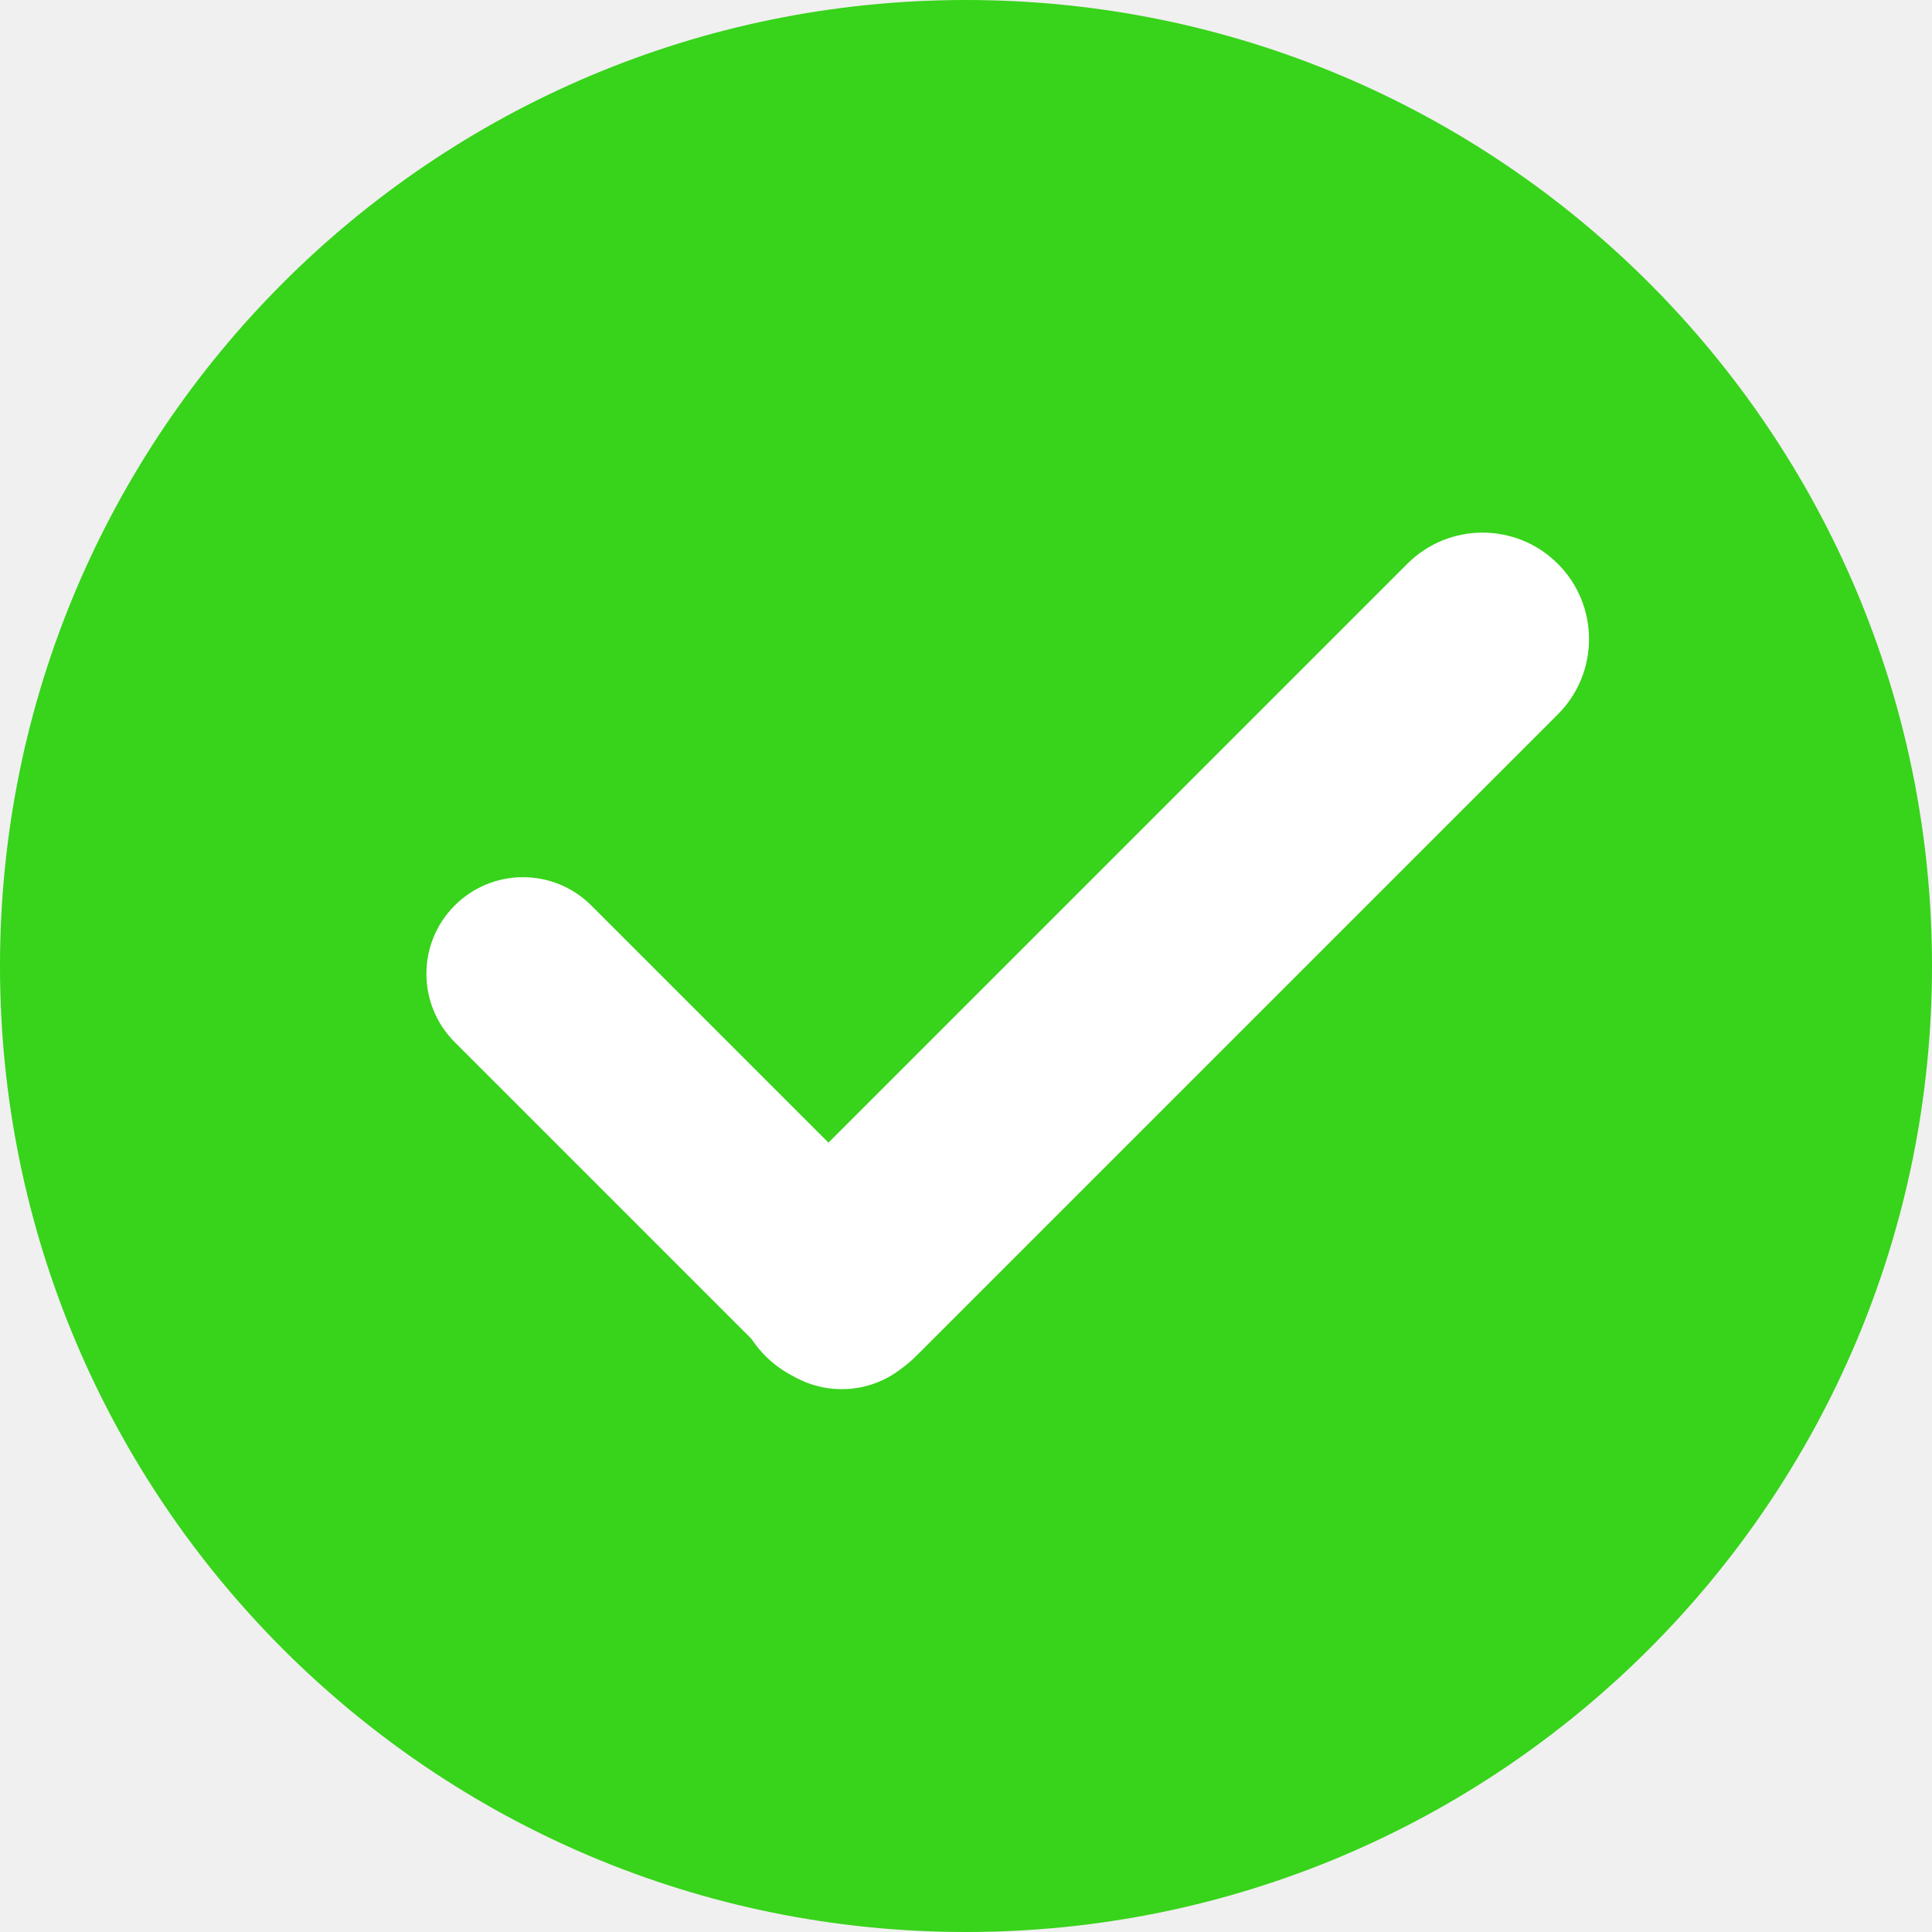
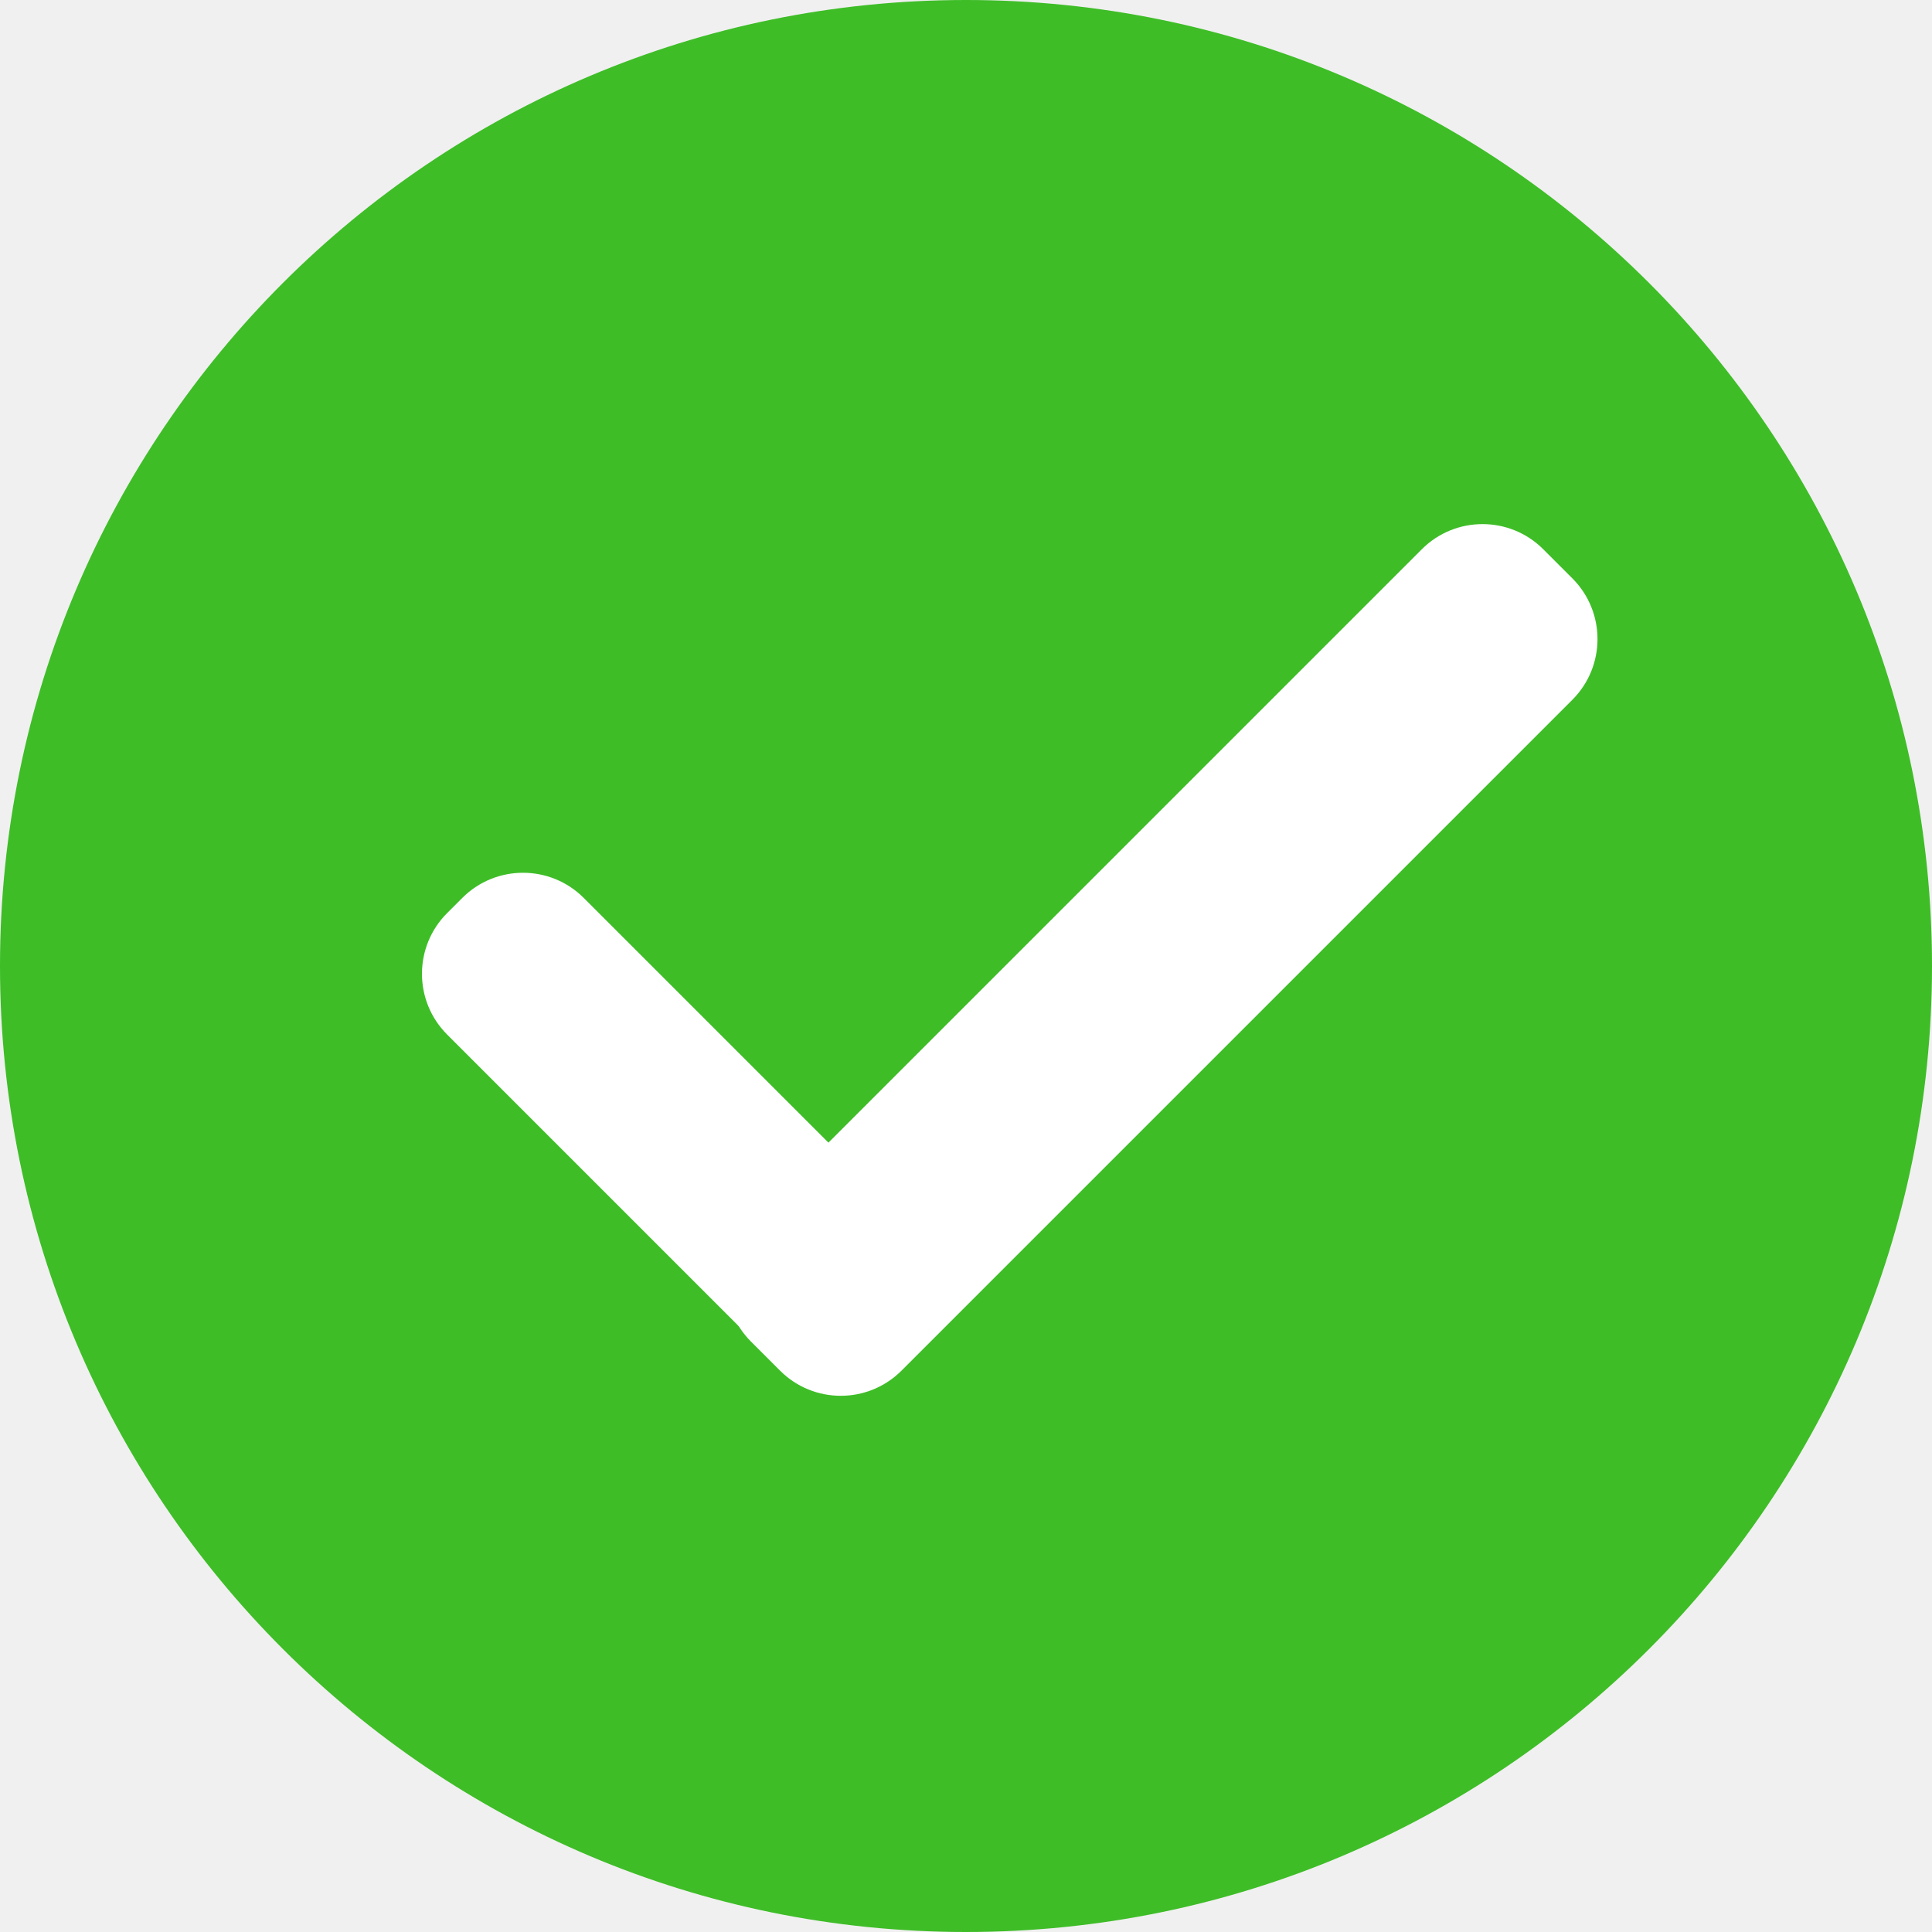
- <svg xmlns="http://www.w3.org/2000/svg" width="30" height="30" viewBox="0 0 30 30" fill="none">
-   <circle cx="15" cy="15" r="15" fill="#38D31B" />
-   <rect x="8.121" y="13" width="10" height="3" rx="1.5" transform="rotate(45 8.12132 13)" fill="white" />
-   <rect x="10.718" y="19.889" width="17.399" height="3.306" rx="1.653" transform="rotate(-45 10.718 19.8887)" fill="white" />
+ <svg xmlns="http://www.w3.org/2000/svg" width="90" height="90" viewBox="0 0 90 90" fill="none">
+   <circle cx="45" cy="45" r="45" fill="#3EBD27" />
+   <rect x="24.364" y="39" width="30" height="9" rx="4" transform="rotate(45 24.364 39)" fill="white" />
+   <rect x="32.154" y="59.666" width="52.196" height="9.917" rx="4" transform="rotate(-45 32.1541 59.6658)" fill="white" />
</svg>
